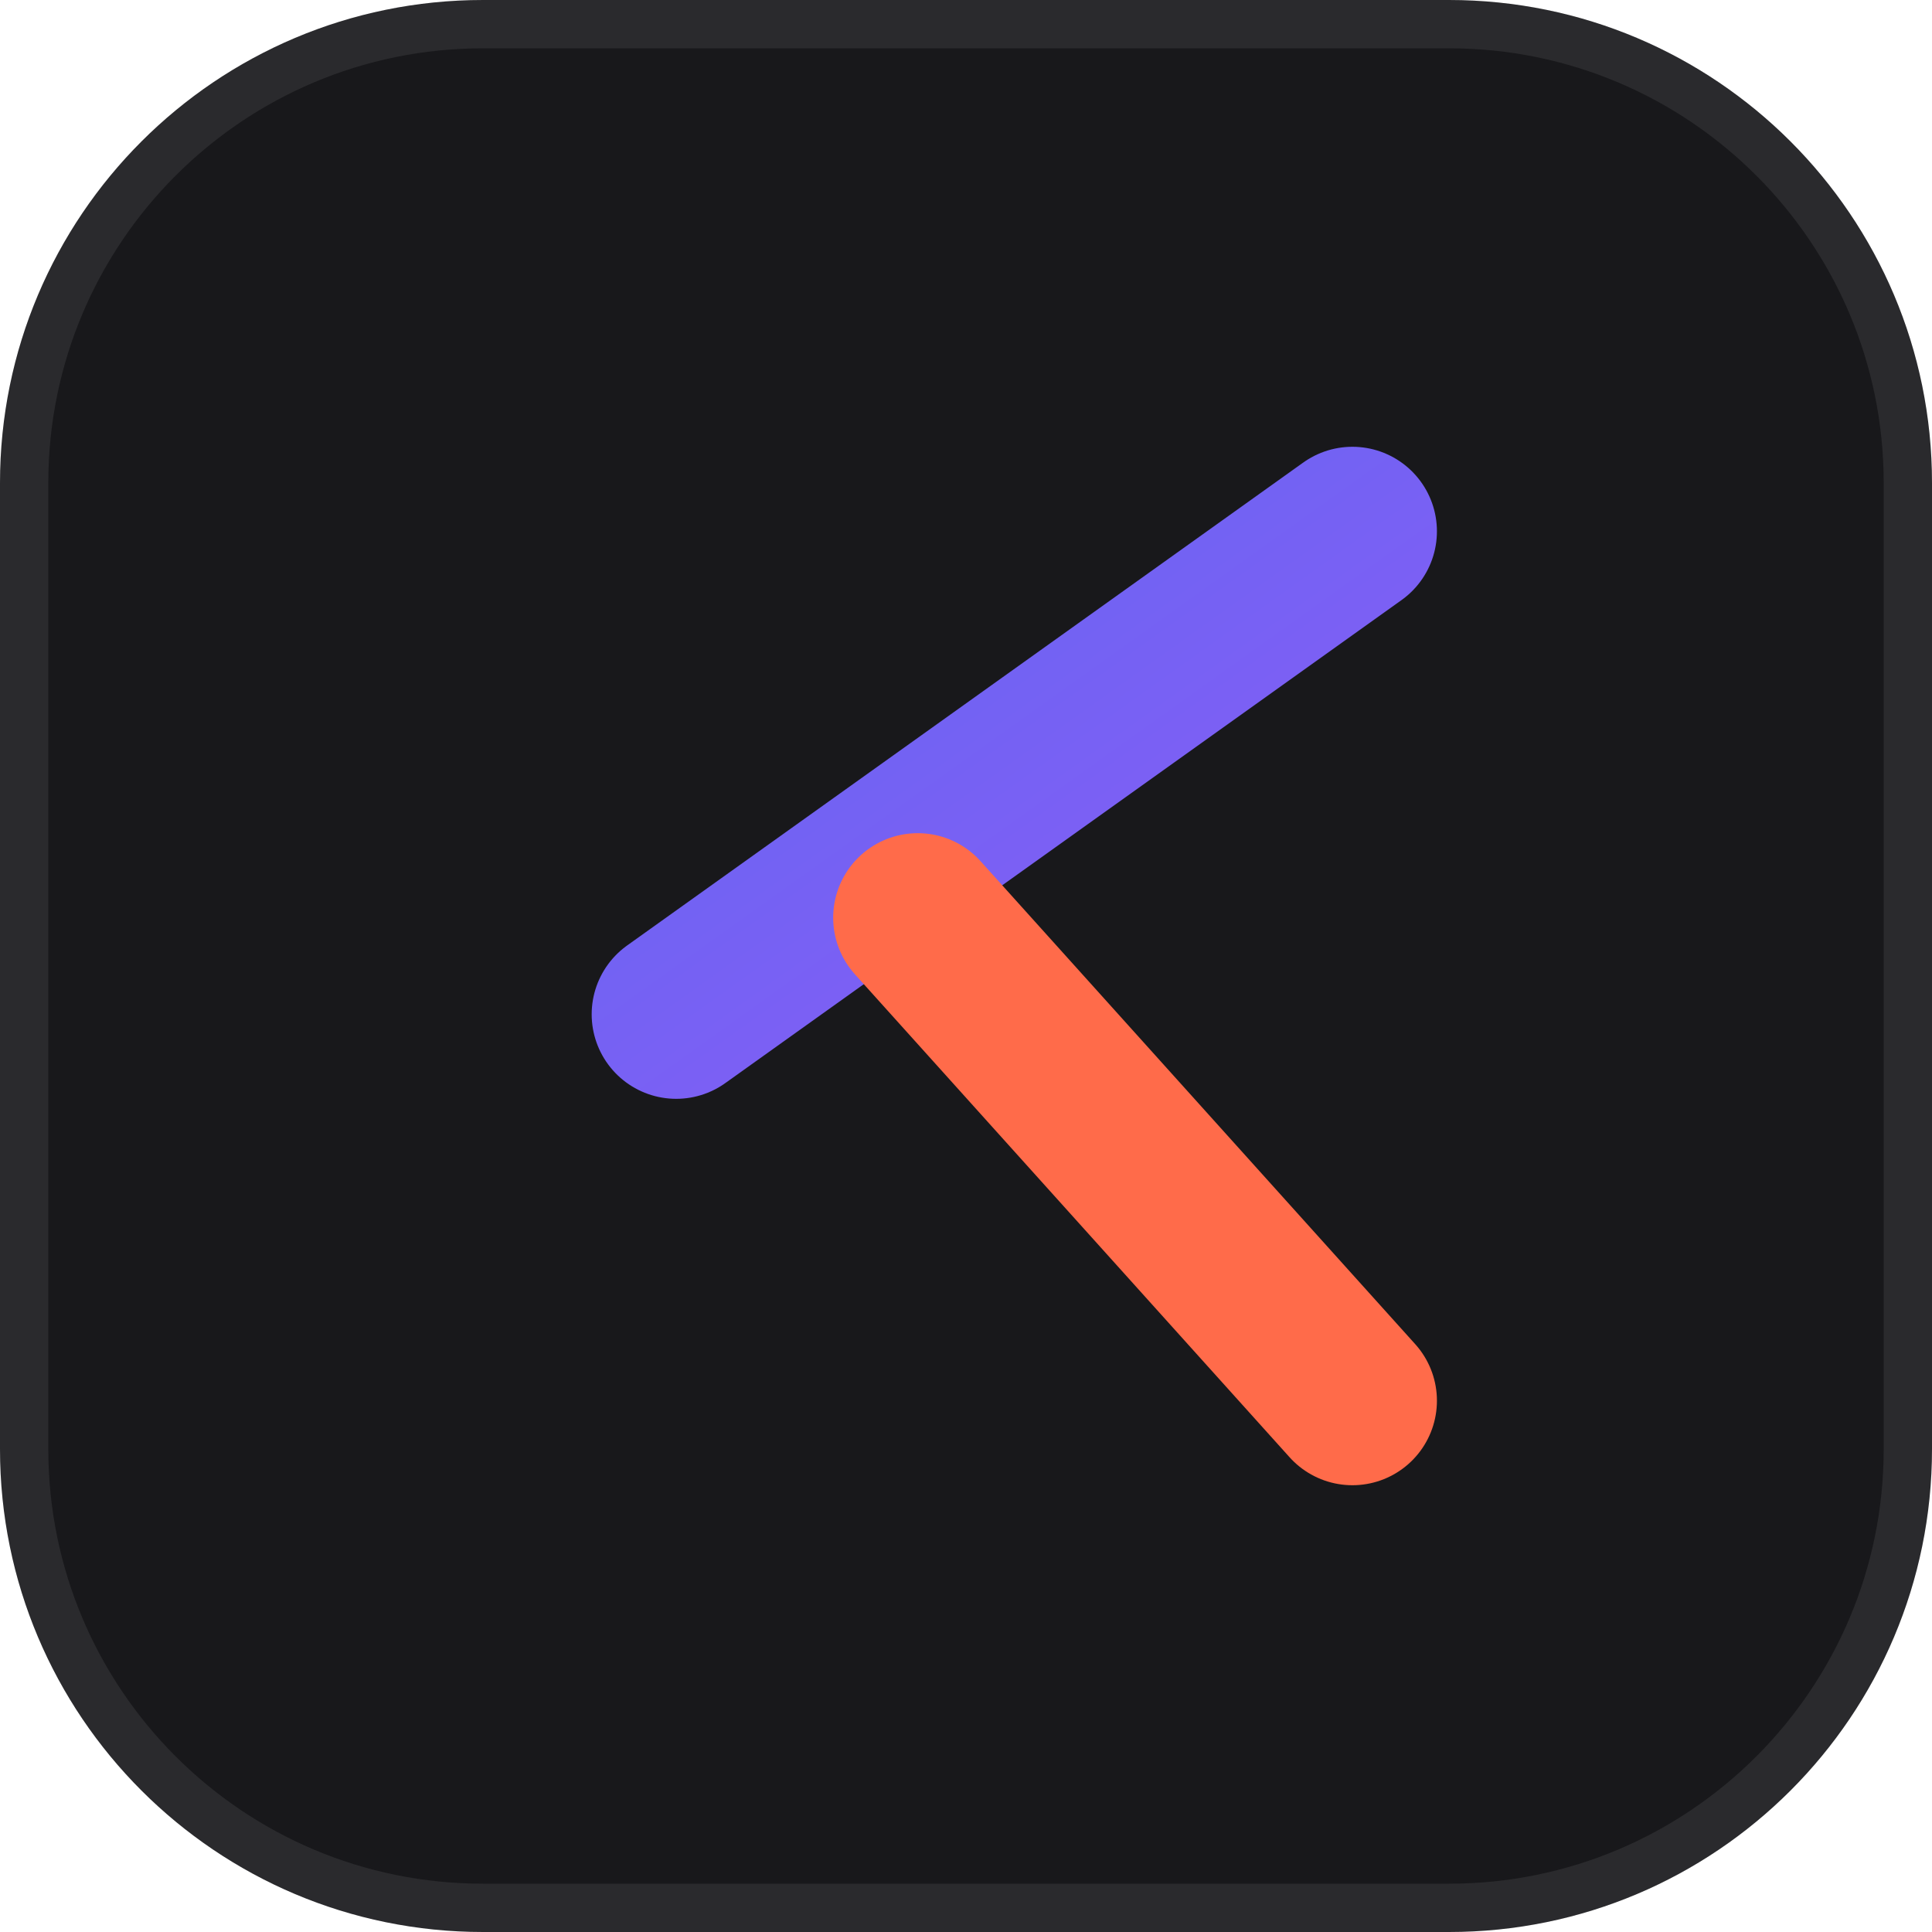
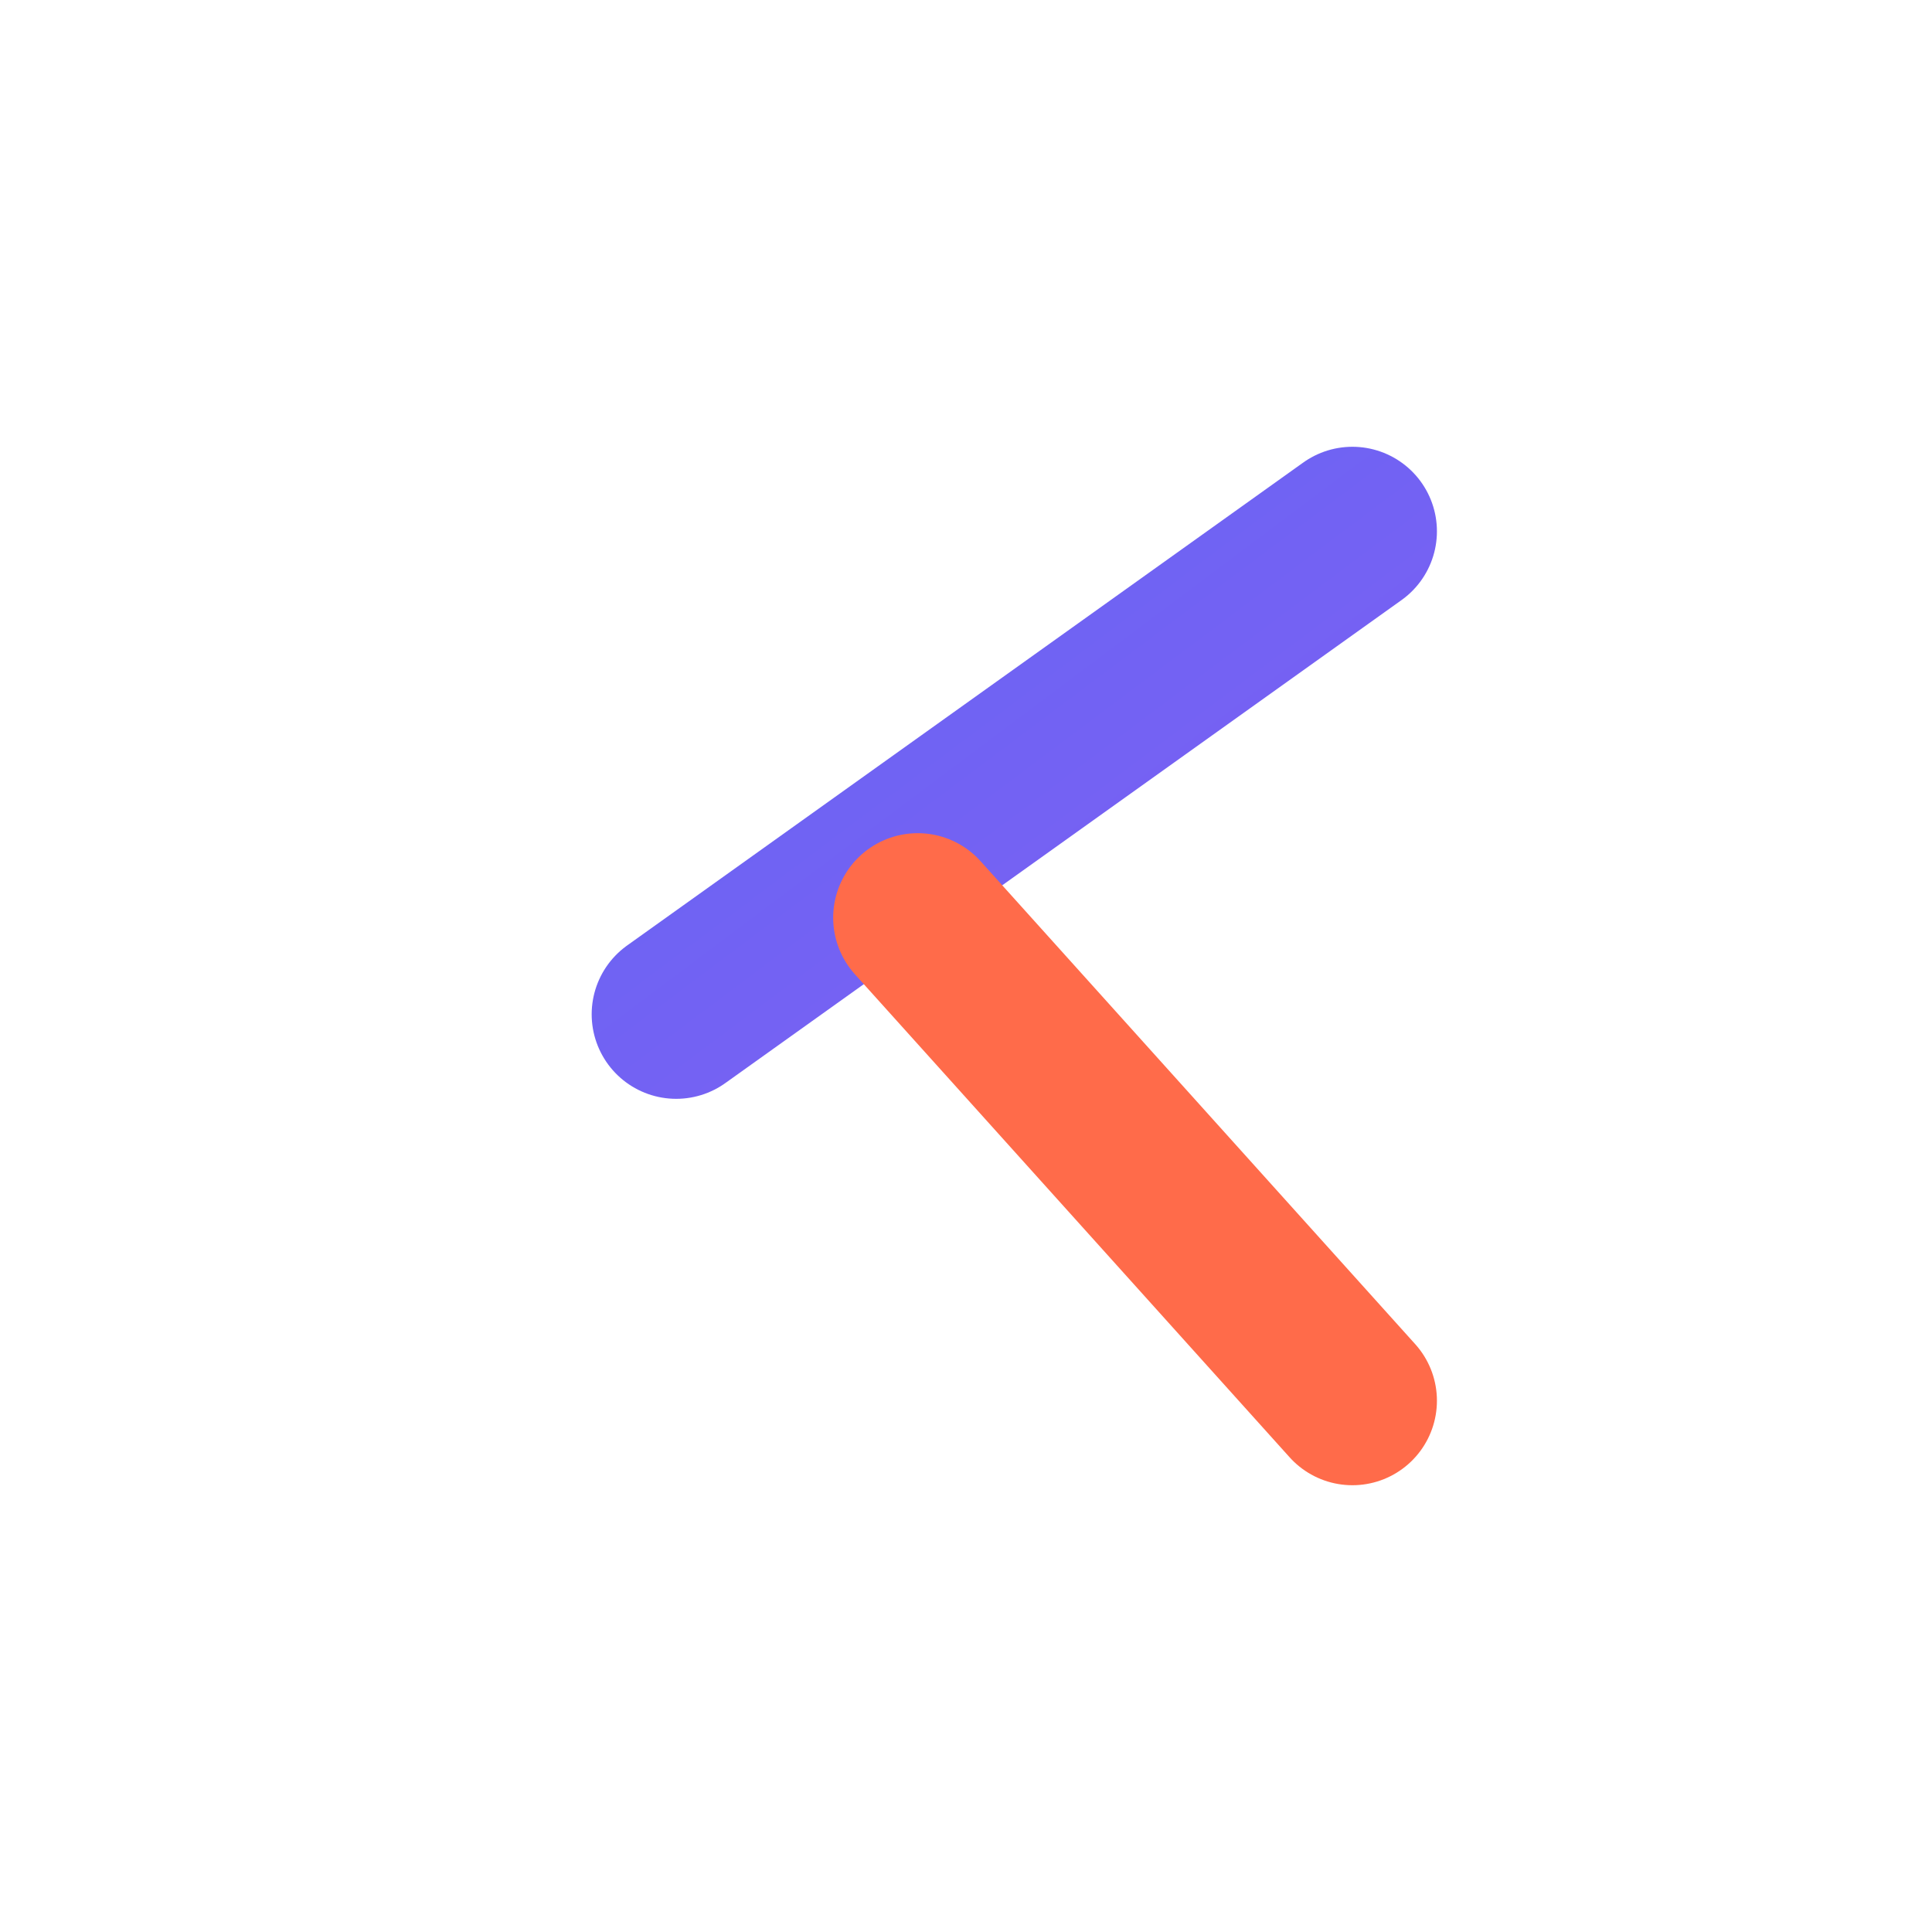
<svg xmlns="http://www.w3.org/2000/svg" viewBox="0 0 40 40" width="100%" height="100%" fill="none">
  <defs>
-     <linearGradient id="kl-thread" x1="0%" y1="0%" x2="100%" y2="100%">
+     <linearGradient id="kl-thread" x1="13" y1="10" x2="28" y2="30" gradientUnits="userSpaceOnUse">
      <stop offset="0%" stop-color="#6366f1" />
      <stop offset="100%" stop-color="#8b5cf6" />
    </linearGradient>
  </defs>
-   <rect width="40" height="40" rx="10" fill="#18181b" />
-   <rect width="39" height="39" x="0.5" y="0.5" rx="9.5" stroke="rgba(255, 255, 255, 0.08)" />
-   <line x1="13" y1="10" x2="13" y2="30" stroke="url(#kl-thread)" stroke-width="3.5" stroke-linecap="round" />
  <path d="M 28 11 L 14 21" stroke="url(#kl-thread)" stroke-width="3.5" stroke-linecap="round" />
  <path d="M 19 19 L 28 29" stroke="#ff6b4a" stroke-width="3.5" stroke-linecap="round" />
</svg>
